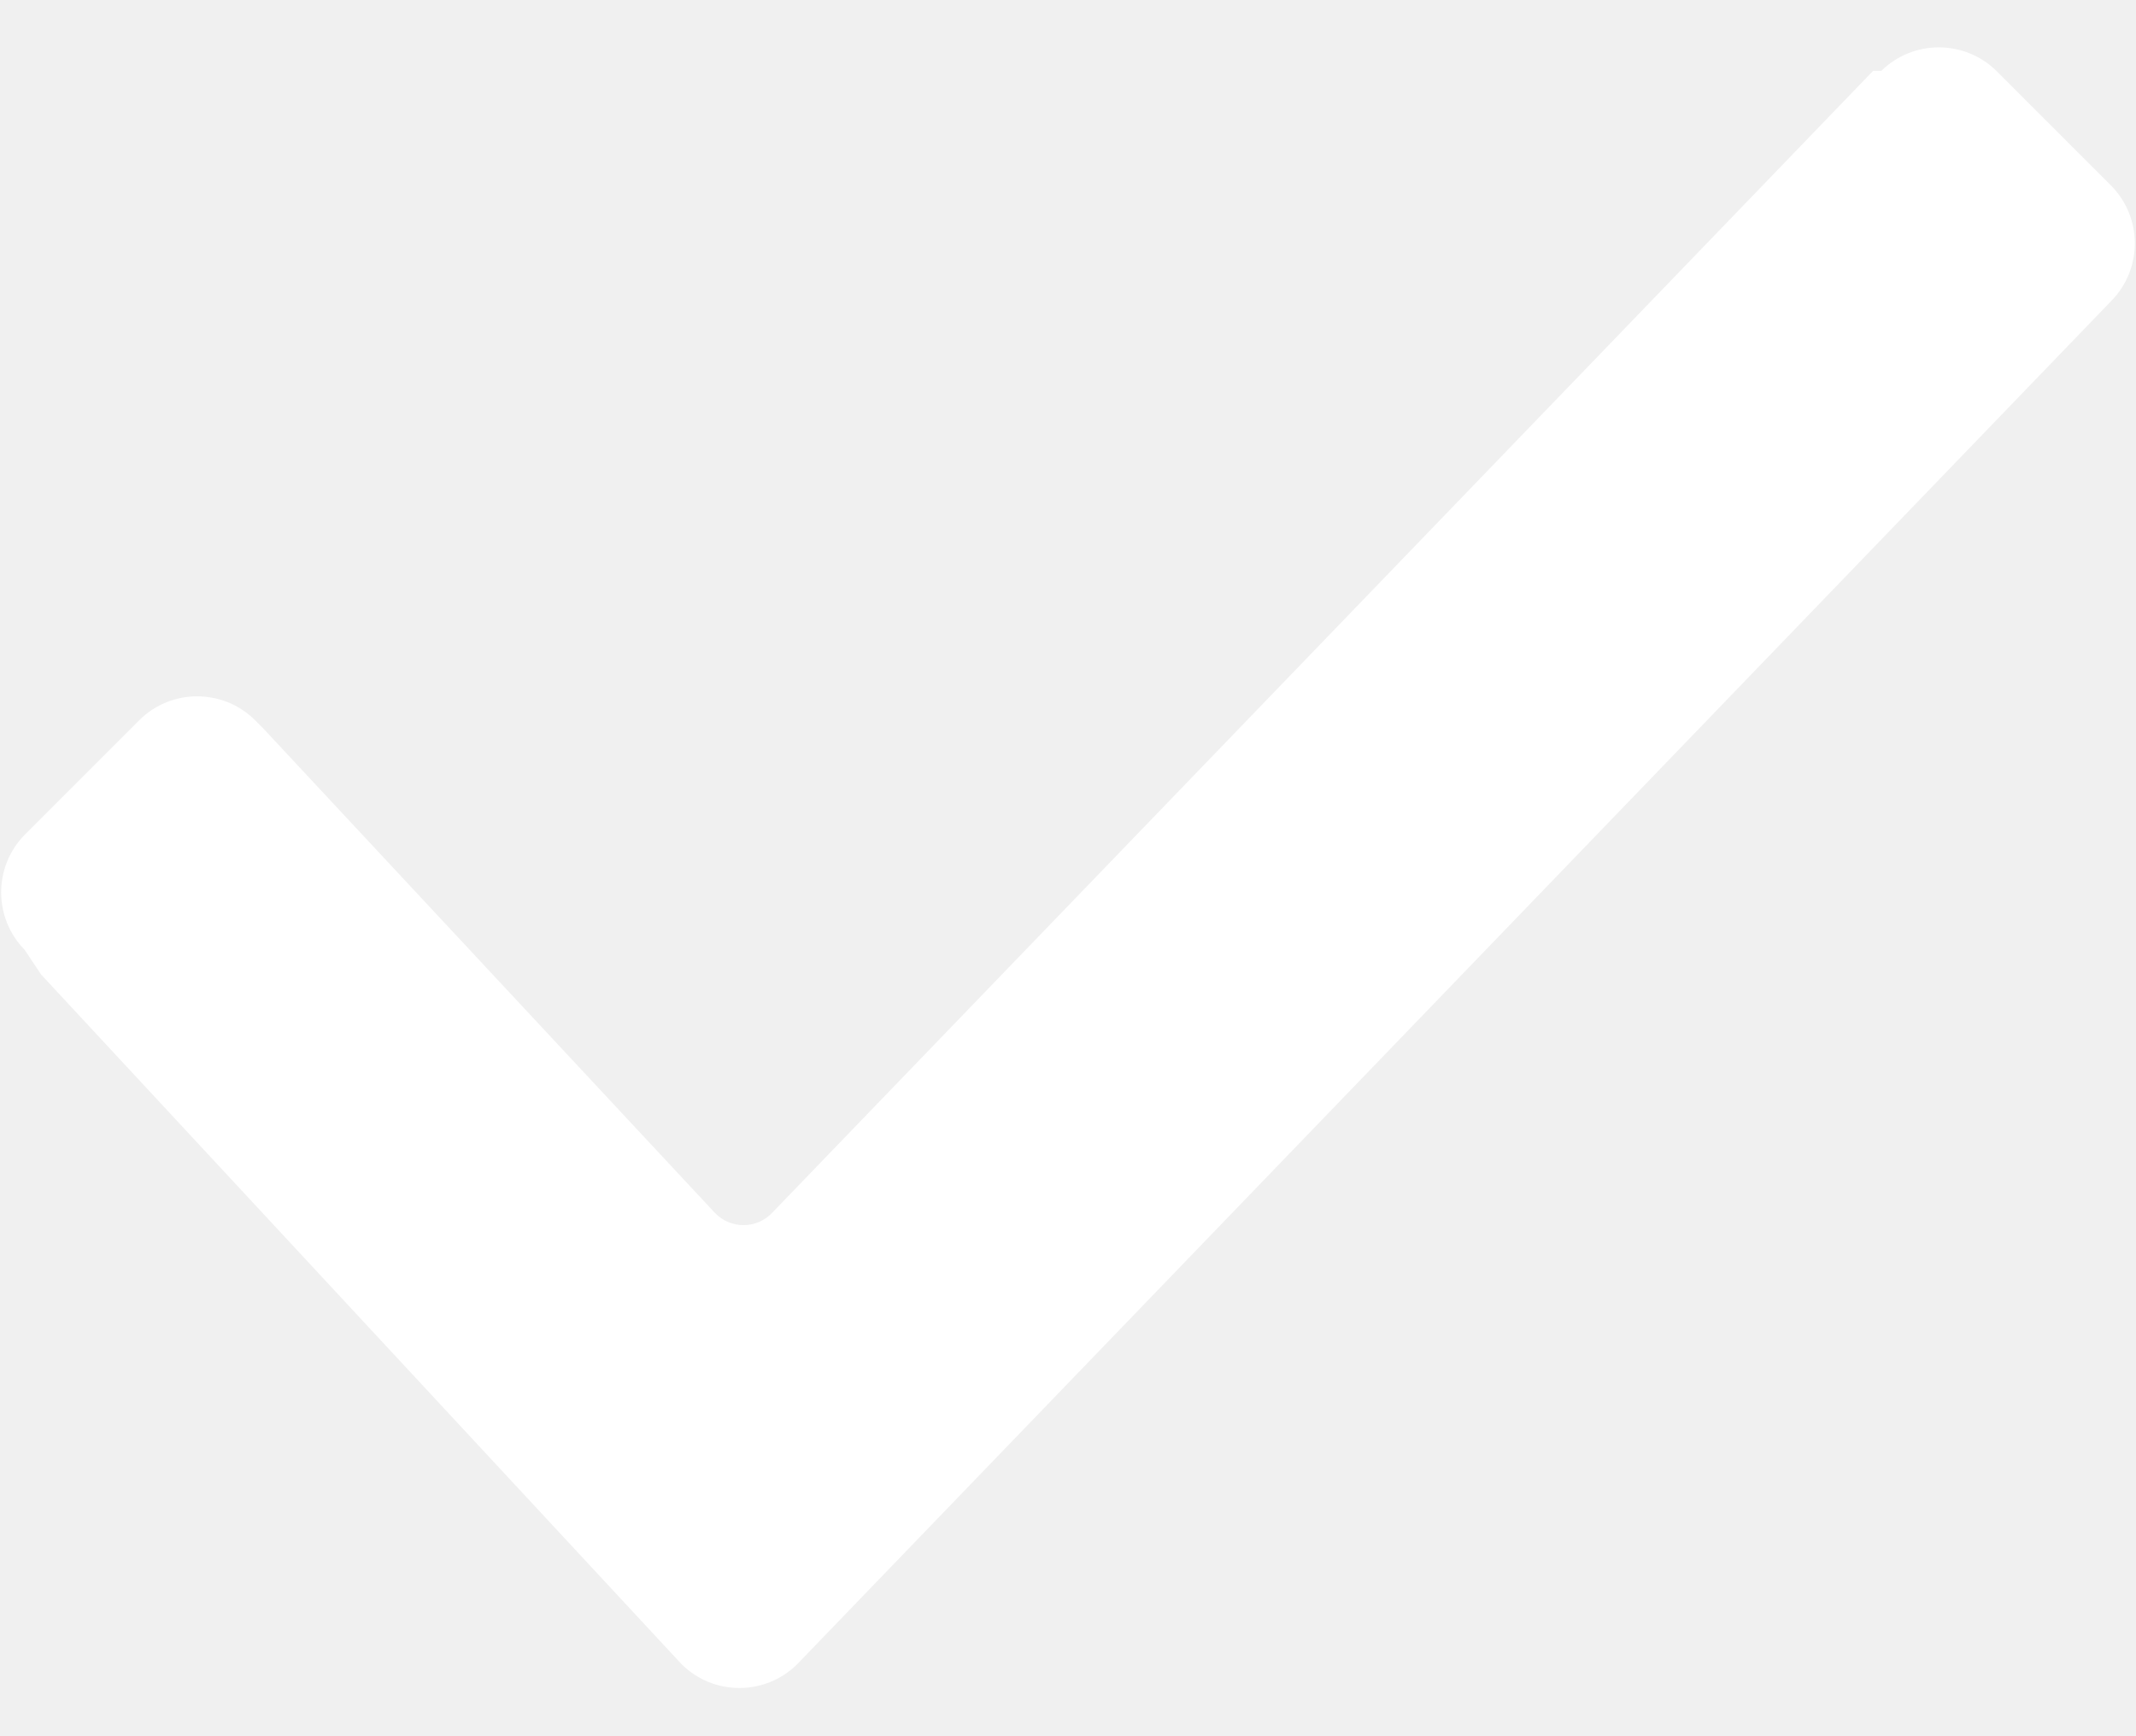
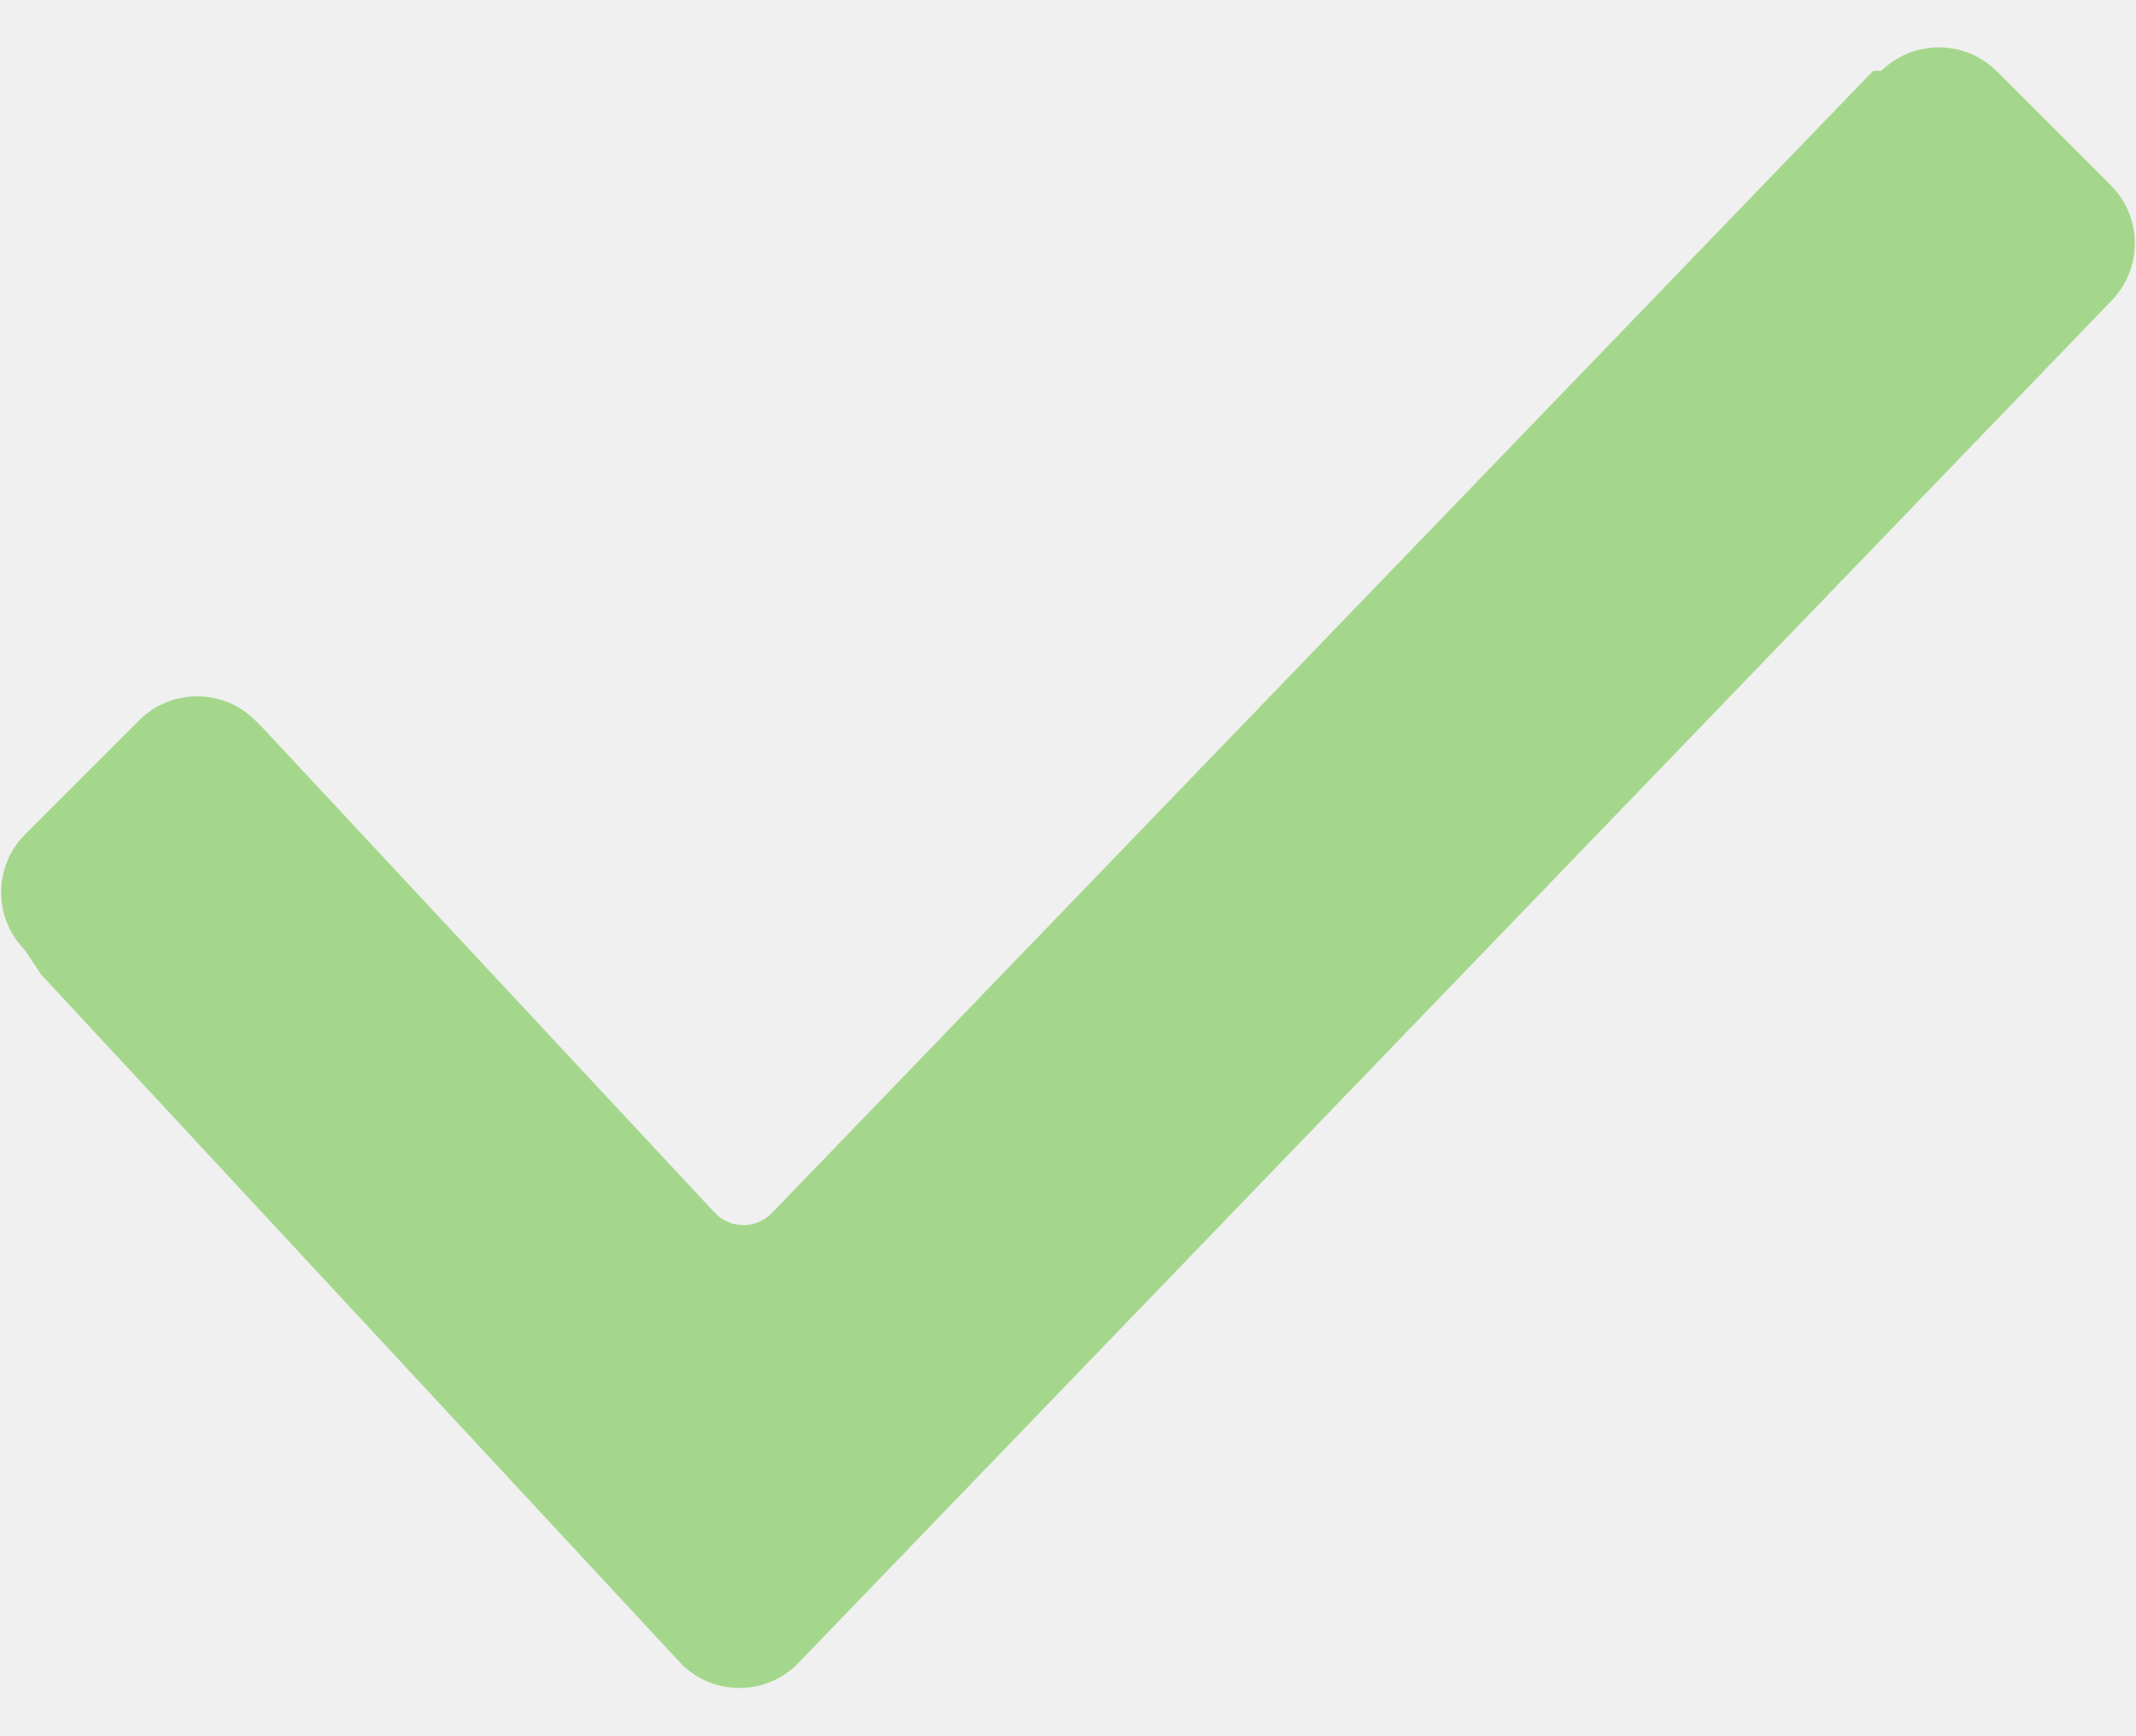
<svg xmlns="http://www.w3.org/2000/svg" id="Слой_1" data-name="Слой 1" viewBox="0 0 26 20" width="16" height="13">
-   <path fill="#FFFFFF" d="M.3,11a1,1,0,0,1,0-1.4L1.7,8.2a1,1,0,0,1,1.4,0l.1.1,5.5,5.9a.48.48,0,0,0,.7,0L22.8.3h.1a1,1,0,0,1,1.4,0l1.4,1.4a1,1,0,0,1,0,1.4h0L9.7,19.7a1,1,0,0,1-1.4,0L.5,11.3Z" />
+   <path fill="#A4D78B" d="M.3,11a1,1,0,0,1,0-1.4L1.7,8.2a1,1,0,0,1,1.4,0l.1.1,5.5,5.9a.48.48,0,0,0,.7,0L22.8.3h.1a1,1,0,0,1,1.4,0l1.4,1.4a1,1,0,0,1,0,1.4h0L9.7,19.7a1,1,0,0,1-1.4,0L.5,11.3Z" />
</svg>
